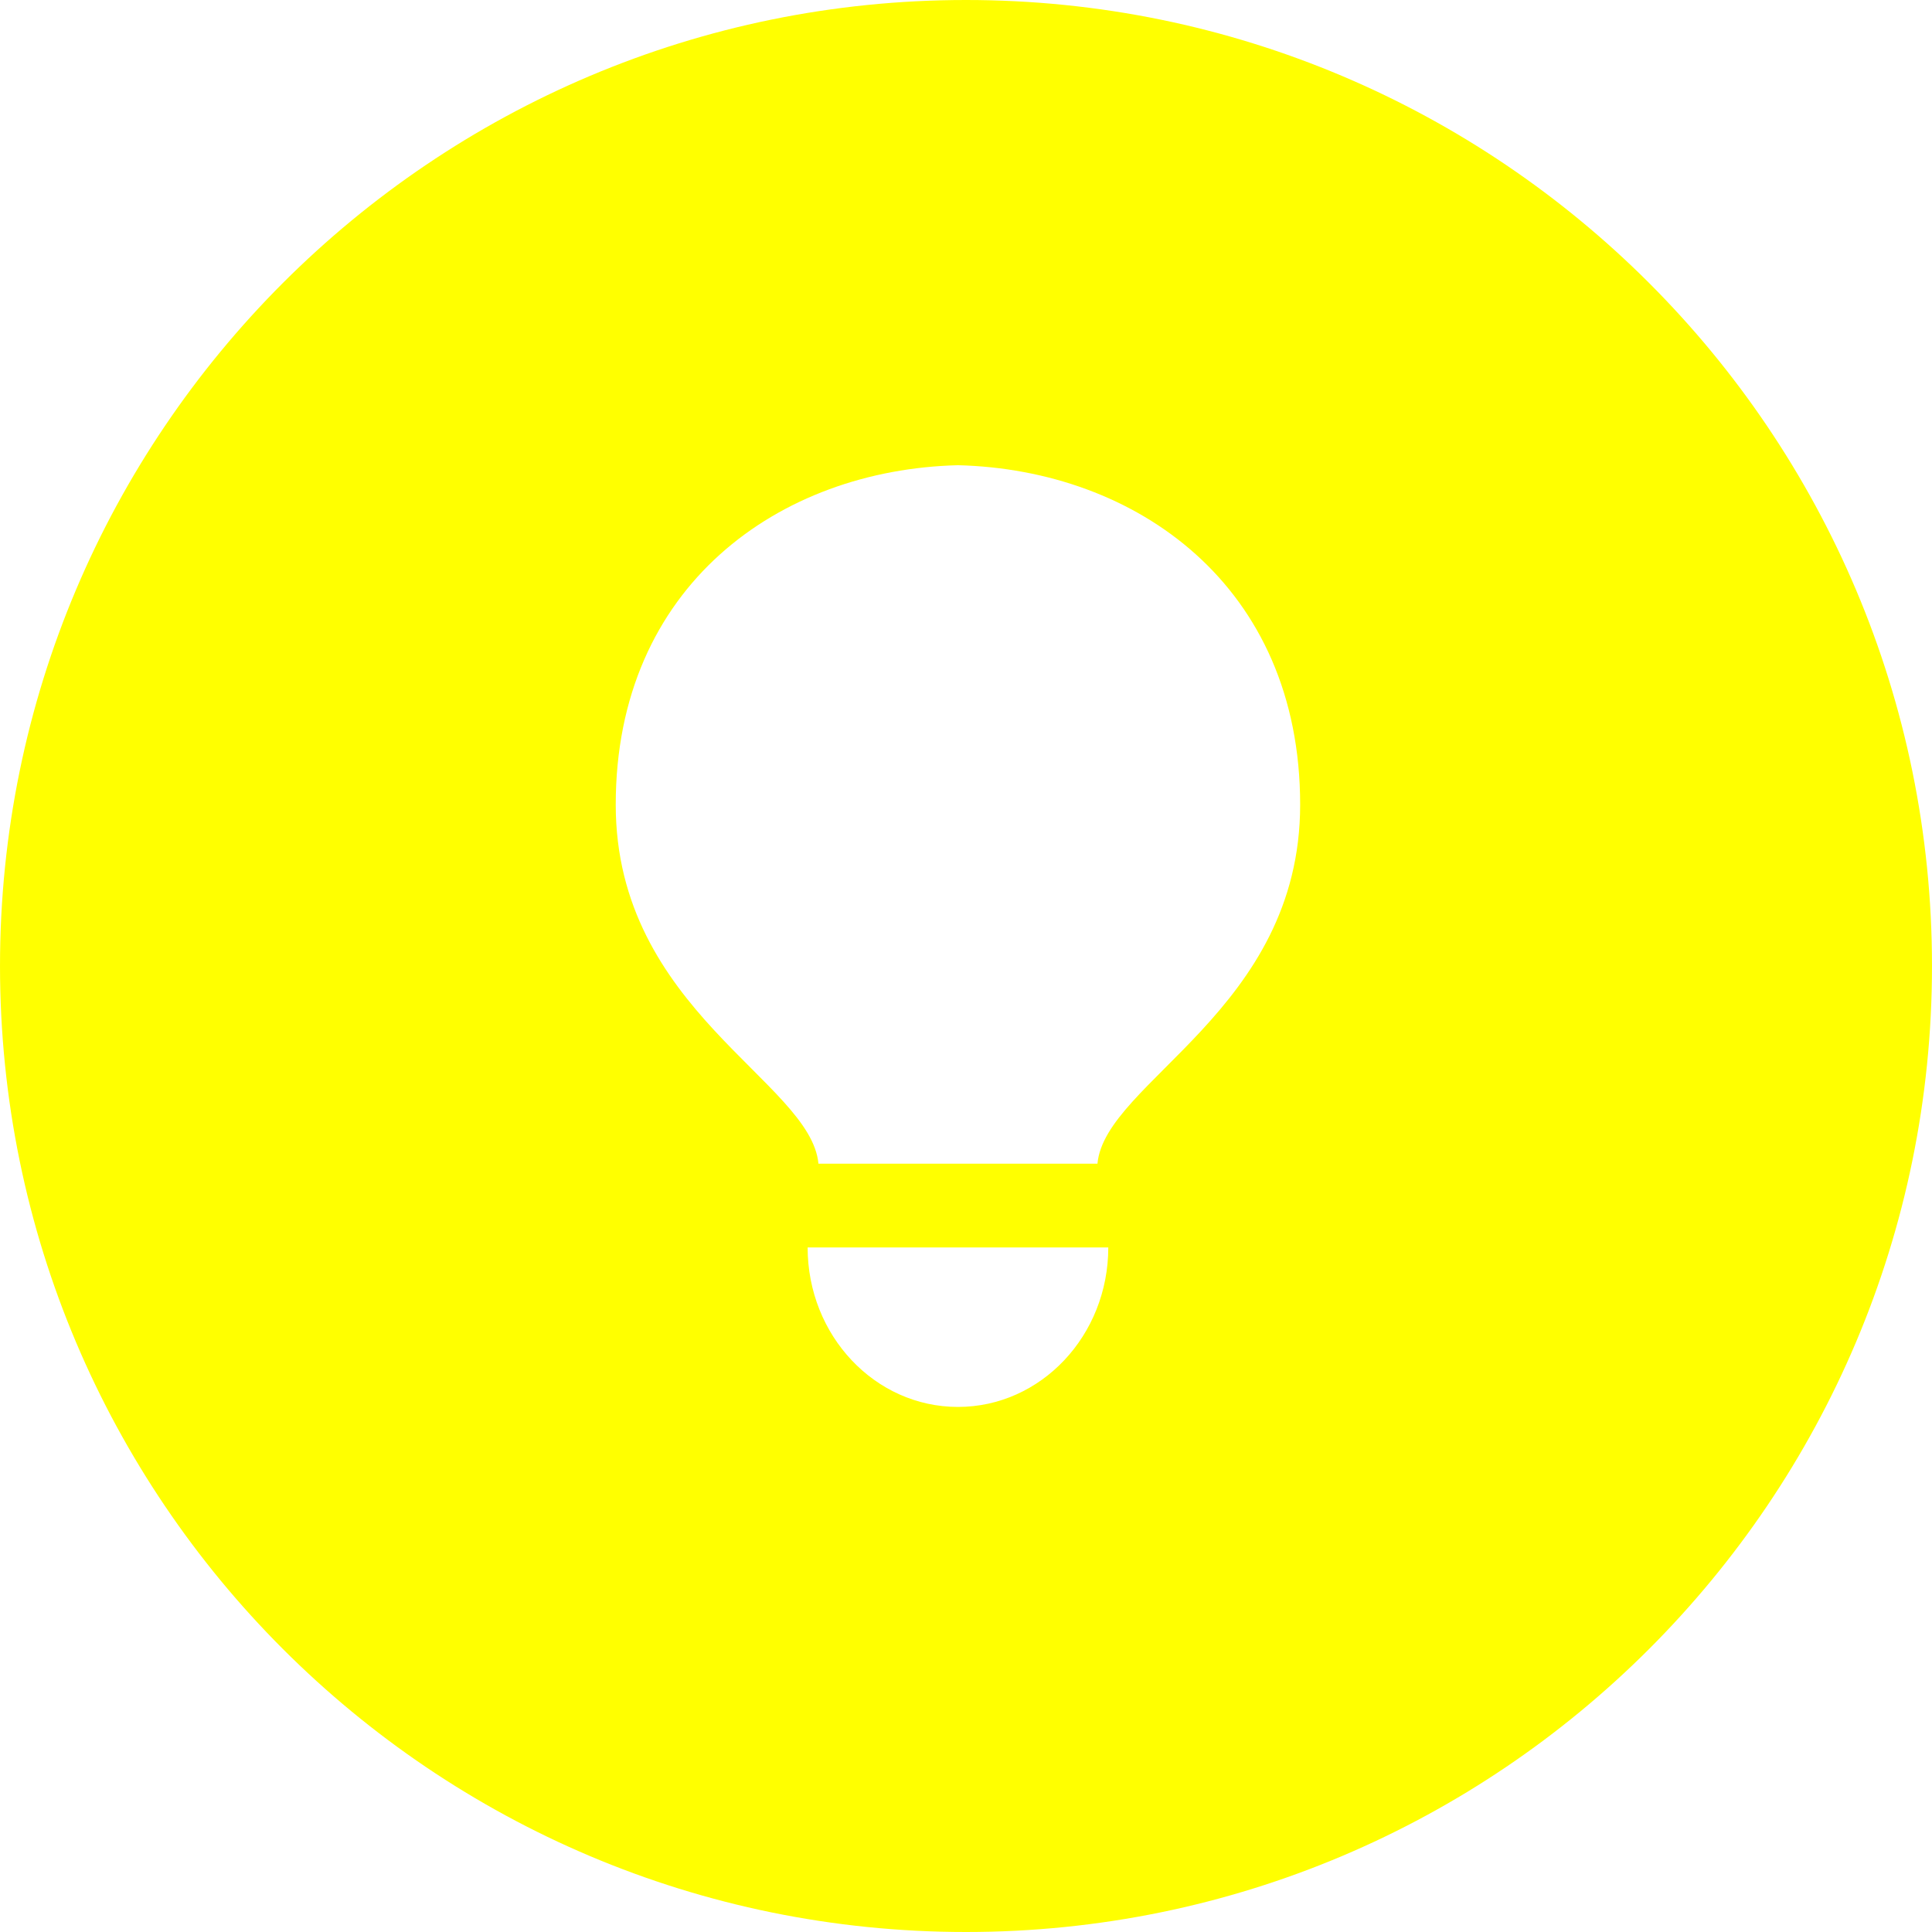
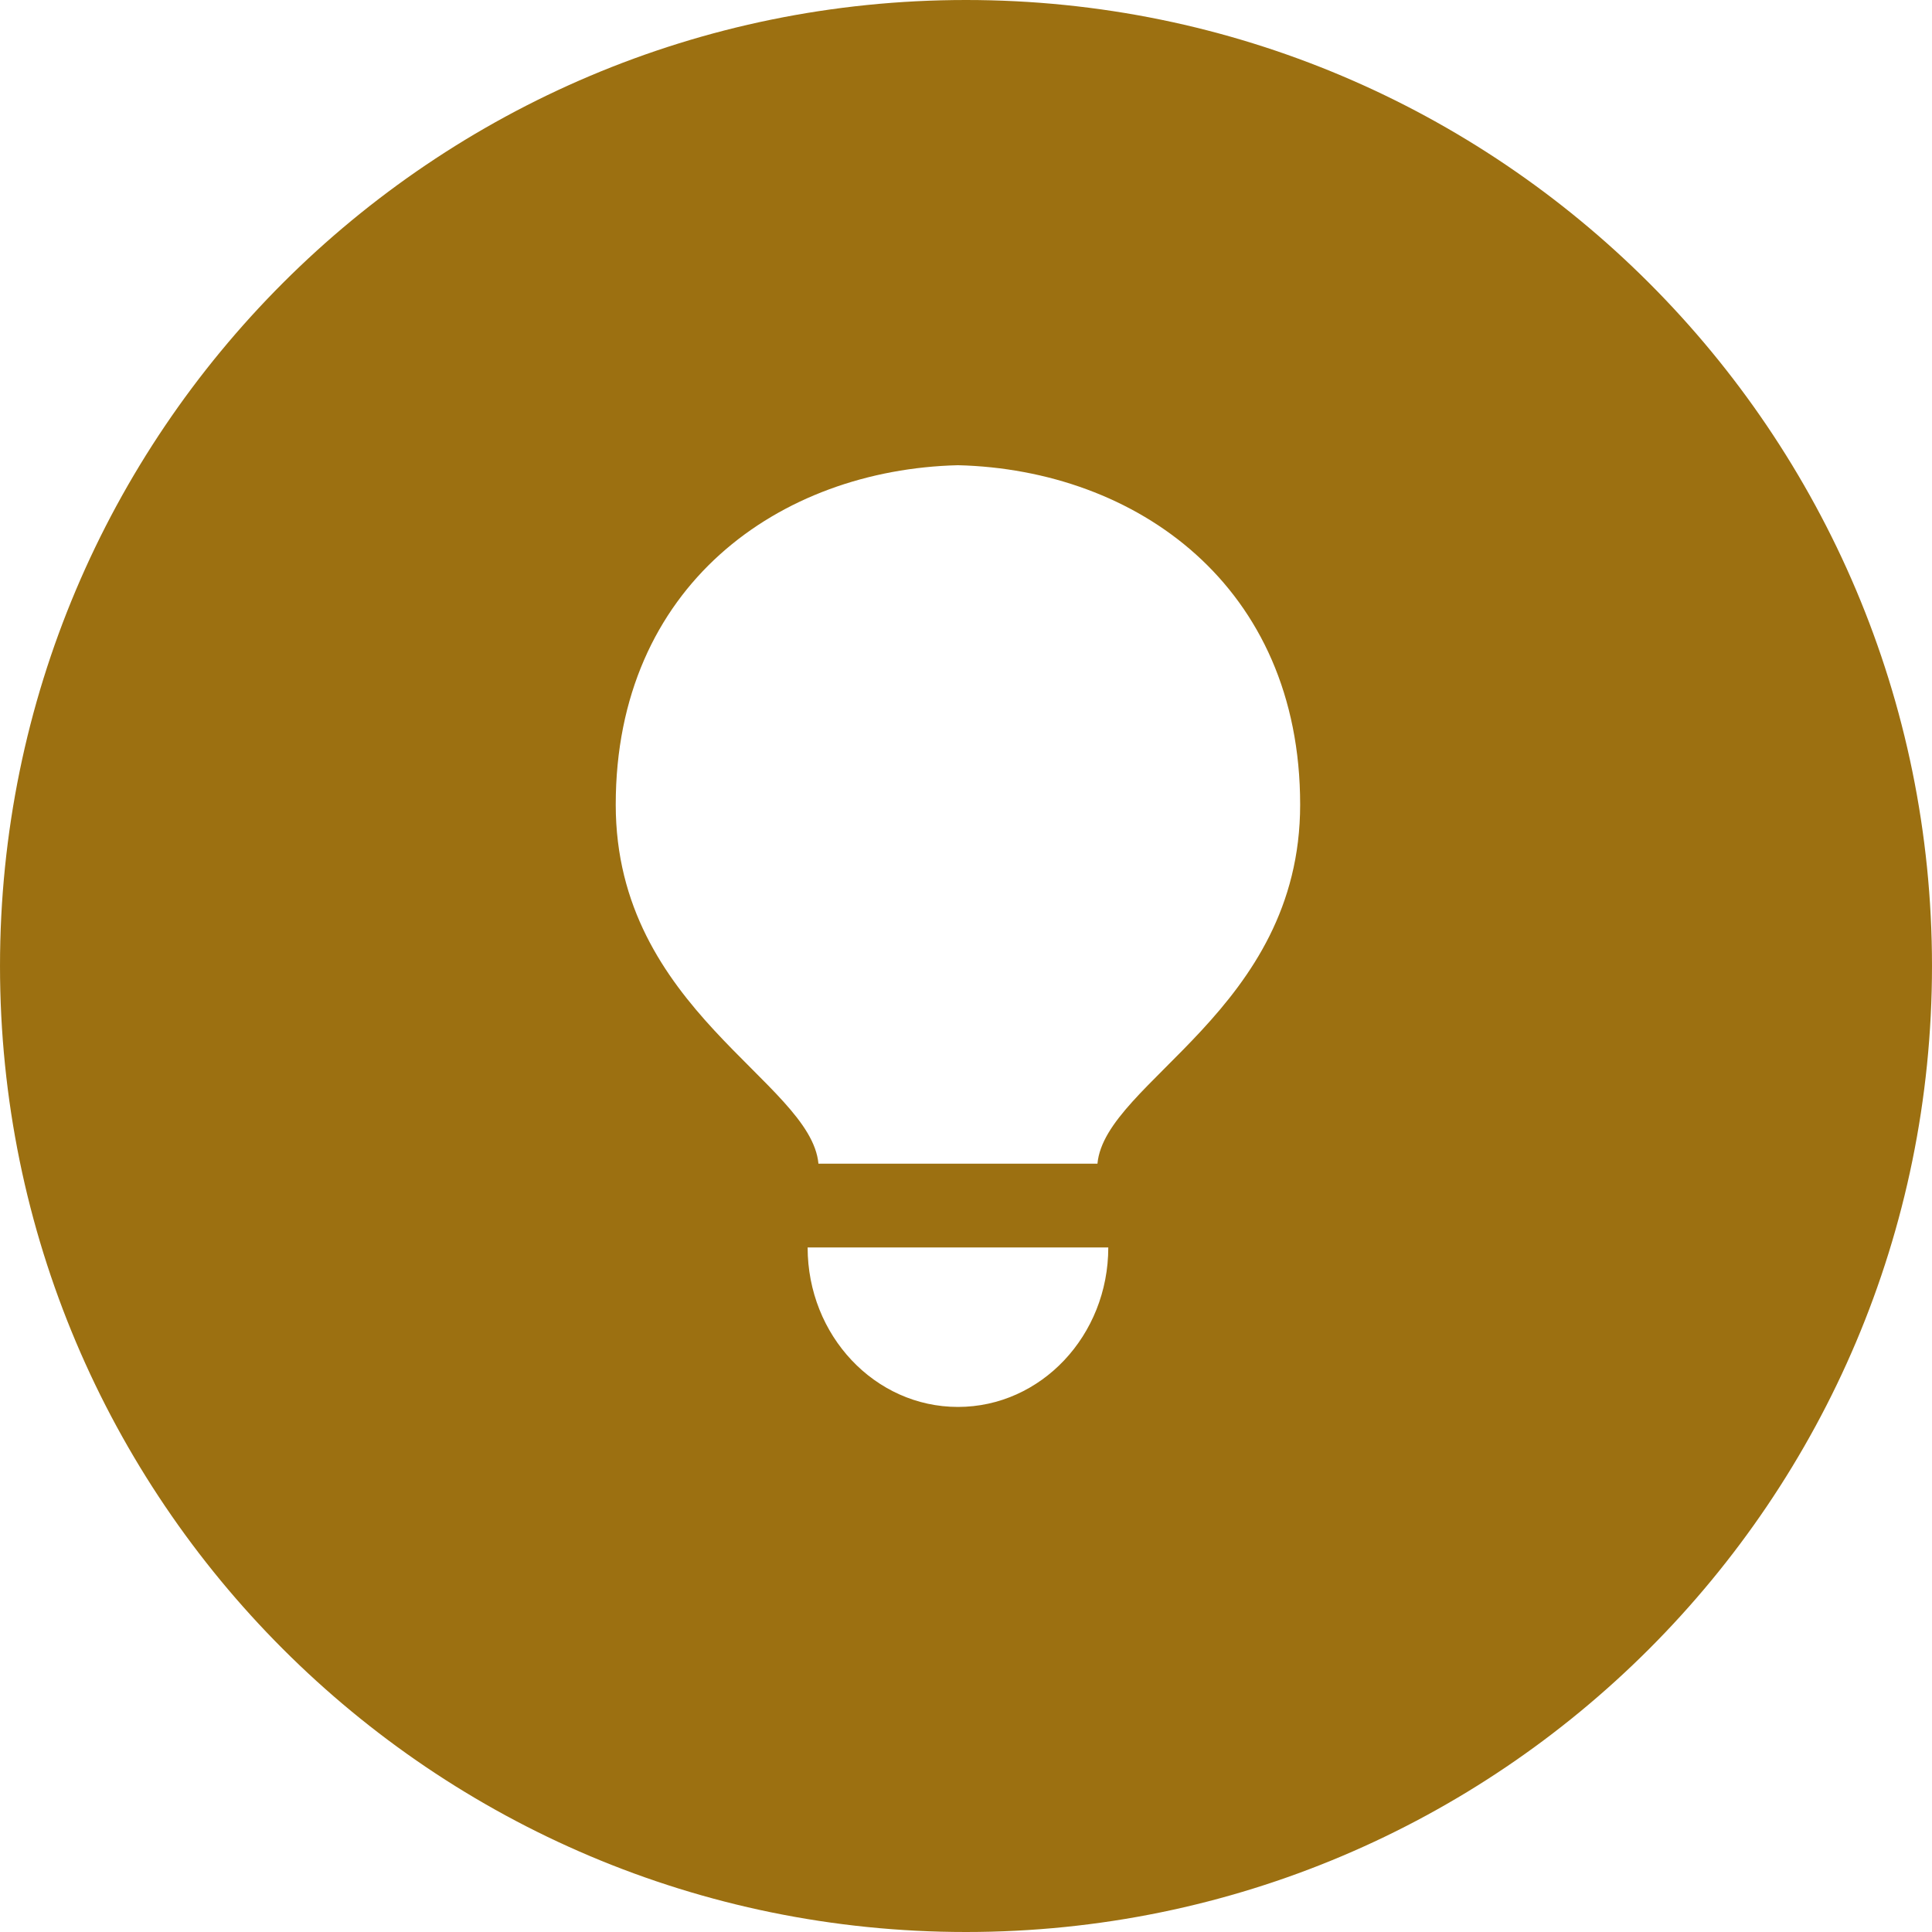
<svg xmlns="http://www.w3.org/2000/svg" version="1.1" id="Layer_1" x="0px" y="0px" viewBox="0 0 300 300" style="enable-background:new 0 0 300 300;" xml:space="preserve" width="512px" height="512px">
  <g>
    <g>
-       <path d="M149.996,0C67.157,0,0.001,67.161,0.001,149.997S67.157,300,149.996,300s150.003-67.163,150.003-150.003    S232.835,0,149.996,0z M148.751,218.468c-12.893,0-23.342-11.082-23.342-24.764h46.685    C172.093,207.386,161.641,218.468,148.751,218.468z M170.413,180.695h-43.326c-1.167-12.753-31.476-23.871-31.476-55.747    c0-33.999,25.425-52.027,53.135-52.709h0.003c0.003,0,0.003,0,0.003,0c27.712,0.685,53.135,18.71,53.135,52.709    C201.889,156.824,171.58,167.942,170.413,180.695z" fill="#ffff00" />
+       <path d="M149.996,0C67.157,0,0.001,67.161,0.001,149.997S67.157,300,149.996,300s150.003-67.163,150.003-150.003    S232.835,0,149.996,0z M148.751,218.468c-12.893,0-23.342-11.082-23.342-24.764h46.685    C172.093,207.386,161.641,218.468,148.751,218.468z M170.413,180.695h-43.326c-1.167-12.753-31.476-23.871-31.476-55.747    c0-33.999,25.425-52.027,53.135-52.709h0.003c0.003,0,0.003,0,0.003,0c27.712,0.685,53.135,18.71,53.135,52.709    C201.889,156.824,171.58,167.942,170.413,180.695z" fill="#9c7011" />
    </g>
  </g>
  <g>
</g>
  <g>
</g>
  <g>
</g>
  <g>
</g>
  <g>
</g>
  <g>
</g>
  <g>
</g>
  <g>
</g>
  <g>
</g>
  <g>
</g>
  <g>
</g>
  <g>
</g>
  <g>
</g>
  <g>
</g>
  <g>
</g>
</svg>
